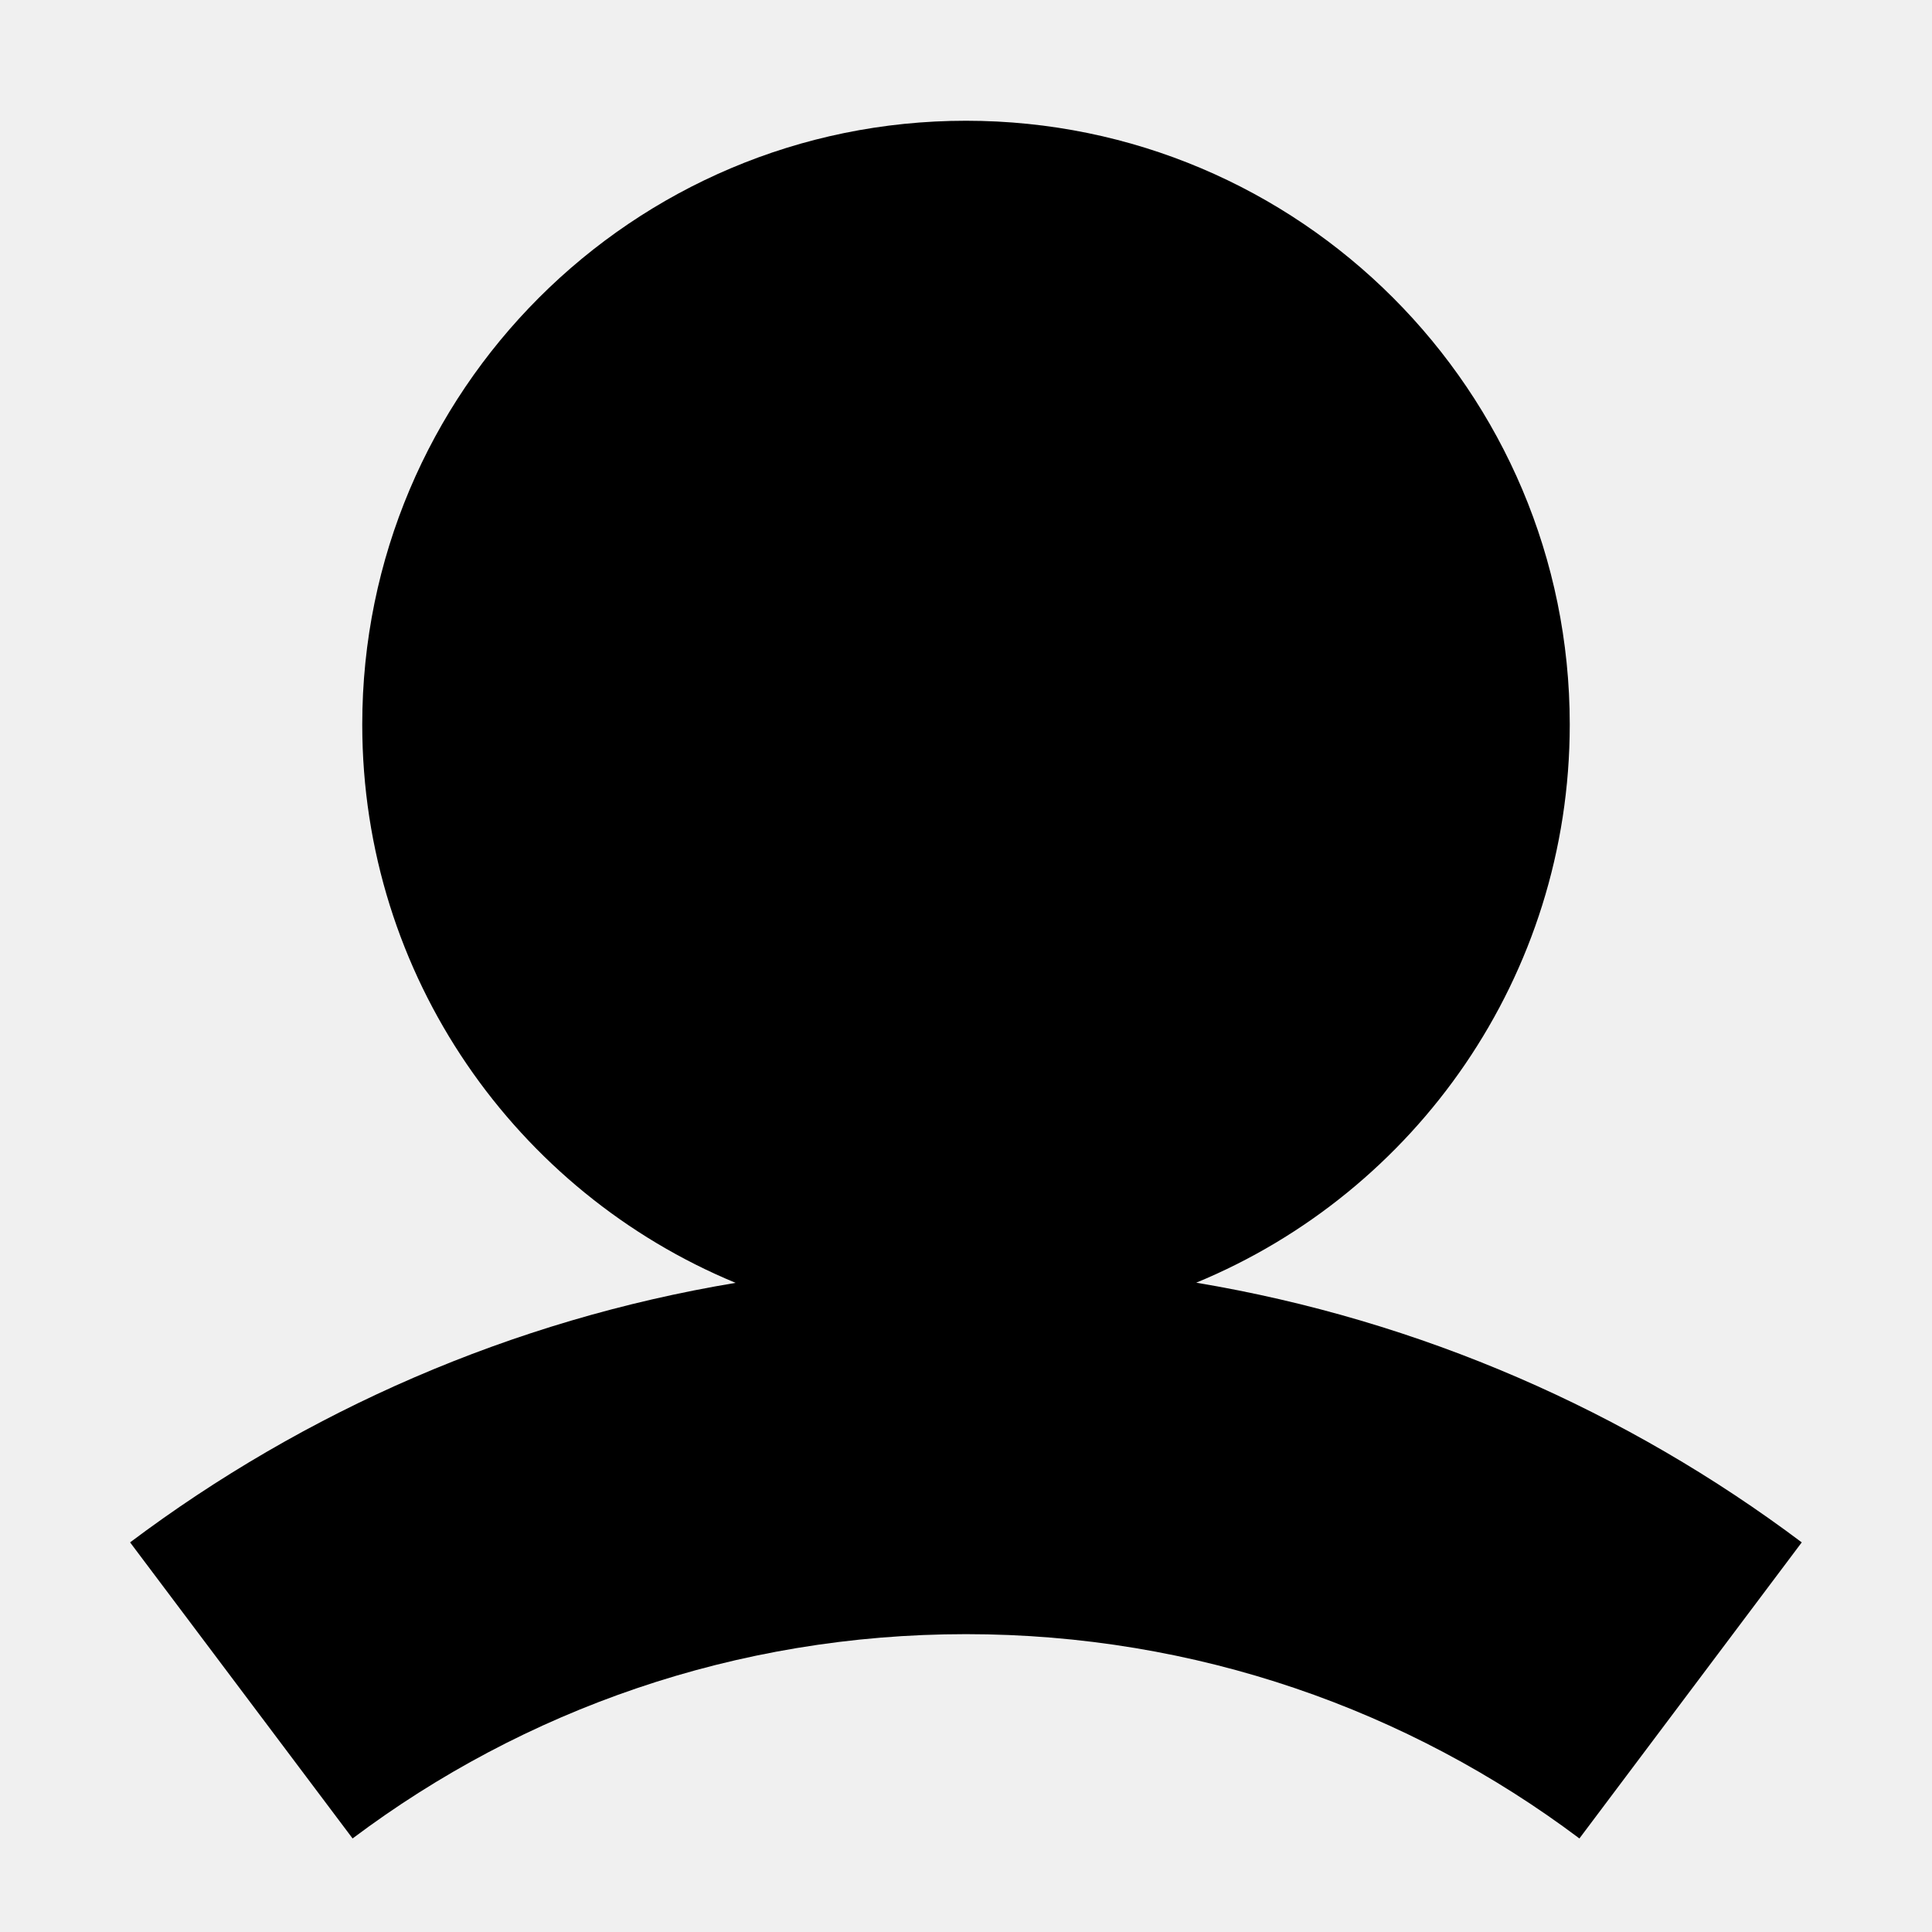
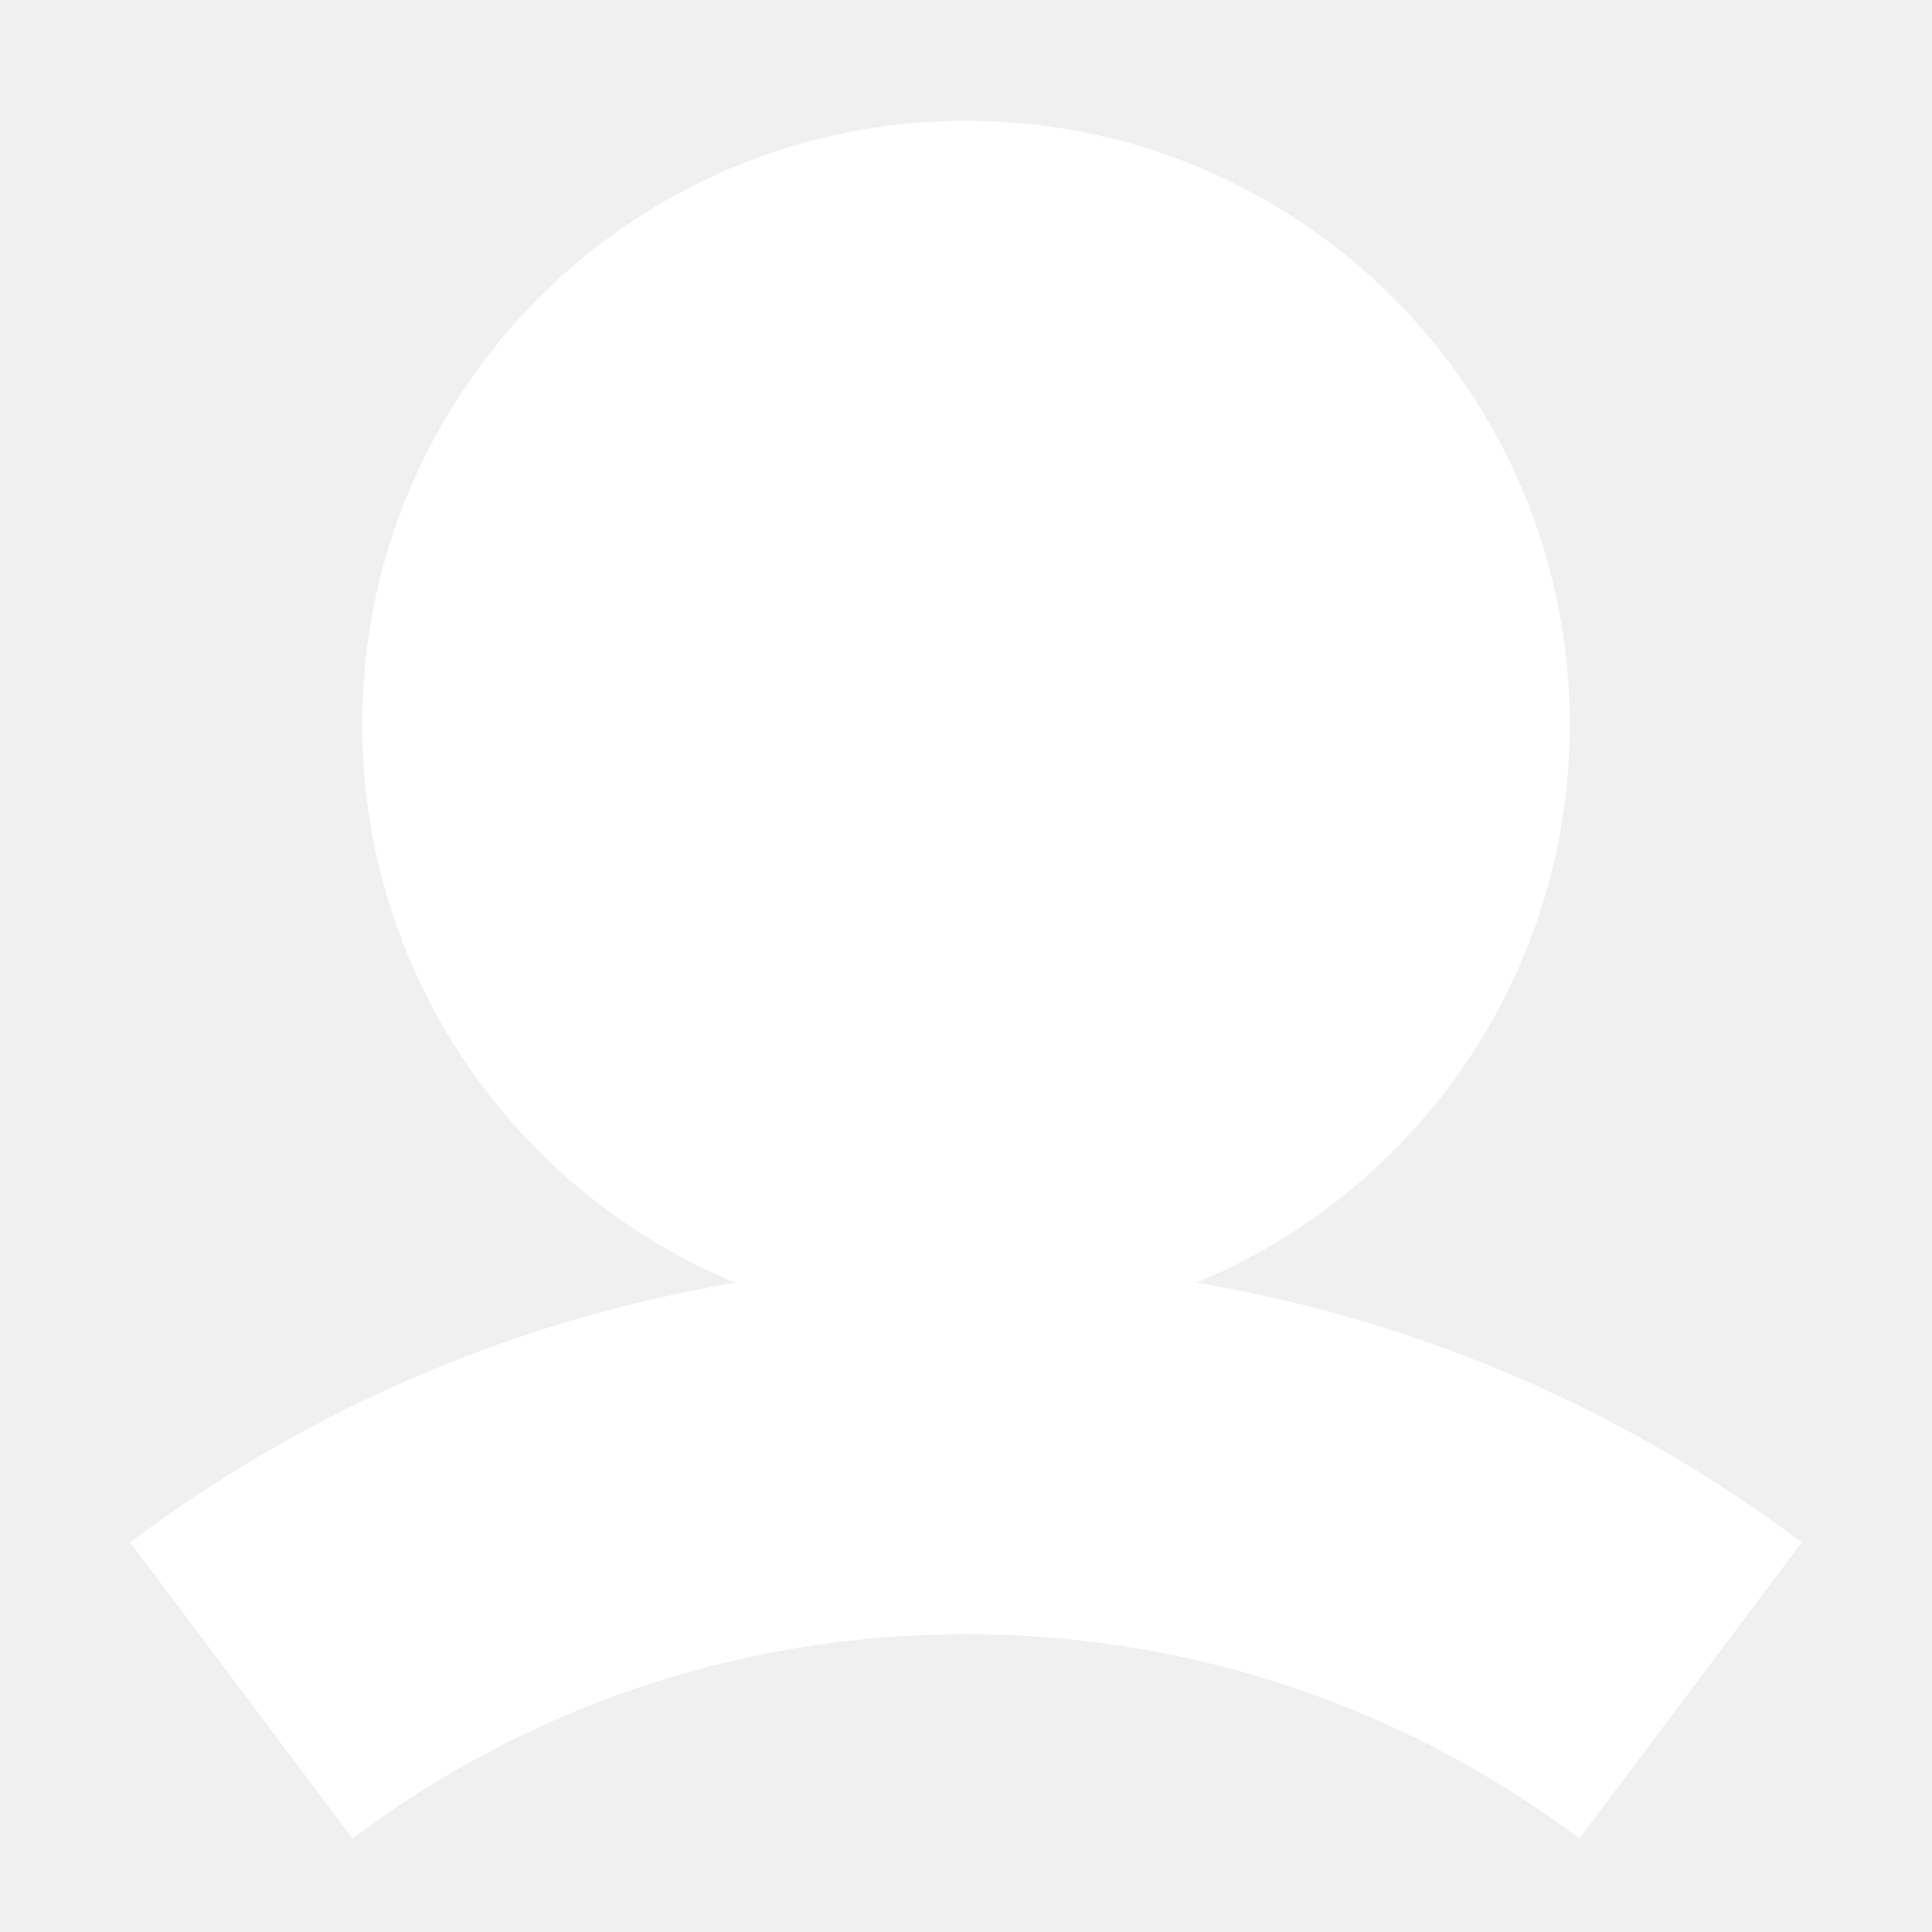
<svg xmlns="http://www.w3.org/2000/svg" width="12" height="12" viewBox="0 0 12 12" fill="none">
-   <path fill-rule="evenodd" clip-rule="evenodd" d="M7.43 7.967C8.792 7.405 9.75 6.064 9.75 4.5C9.75 2.429 8.071 0.75 6 0.75C3.929 0.75 2.25 2.429 2.25 4.5C2.25 6.065 3.208 7.405 4.569 7.968C3.175 8.2 1.892 8.766 0.808 9.58L2.19 11.419C3.251 10.622 4.569 10.15 6 10.15C7.431 10.15 8.749 10.622 9.81 11.419L11.191 9.58C10.107 8.766 8.825 8.2 7.43 7.967Z" fill="black" />
+   <path fill-rule="evenodd" clip-rule="evenodd" d="M7.43 7.967C8.791 7.405 9.75 6.064 9.75 4.5C9.75 2.429 8.071 0.75 6 0.75C3.928 0.75 2.25 2.429 2.25 4.5C2.25 6.065 3.208 7.405 4.569 7.968C3.175 8.2 1.892 8.766 0.808 9.58L2.19 11.419C3.251 10.622 4.568 10.15 6 10.15C7.431 10.15 8.748 10.622 9.81 11.419L11.191 9.58C10.107 8.766 8.824 8.2 7.43 7.967Z" fill="white" />
</svg>
